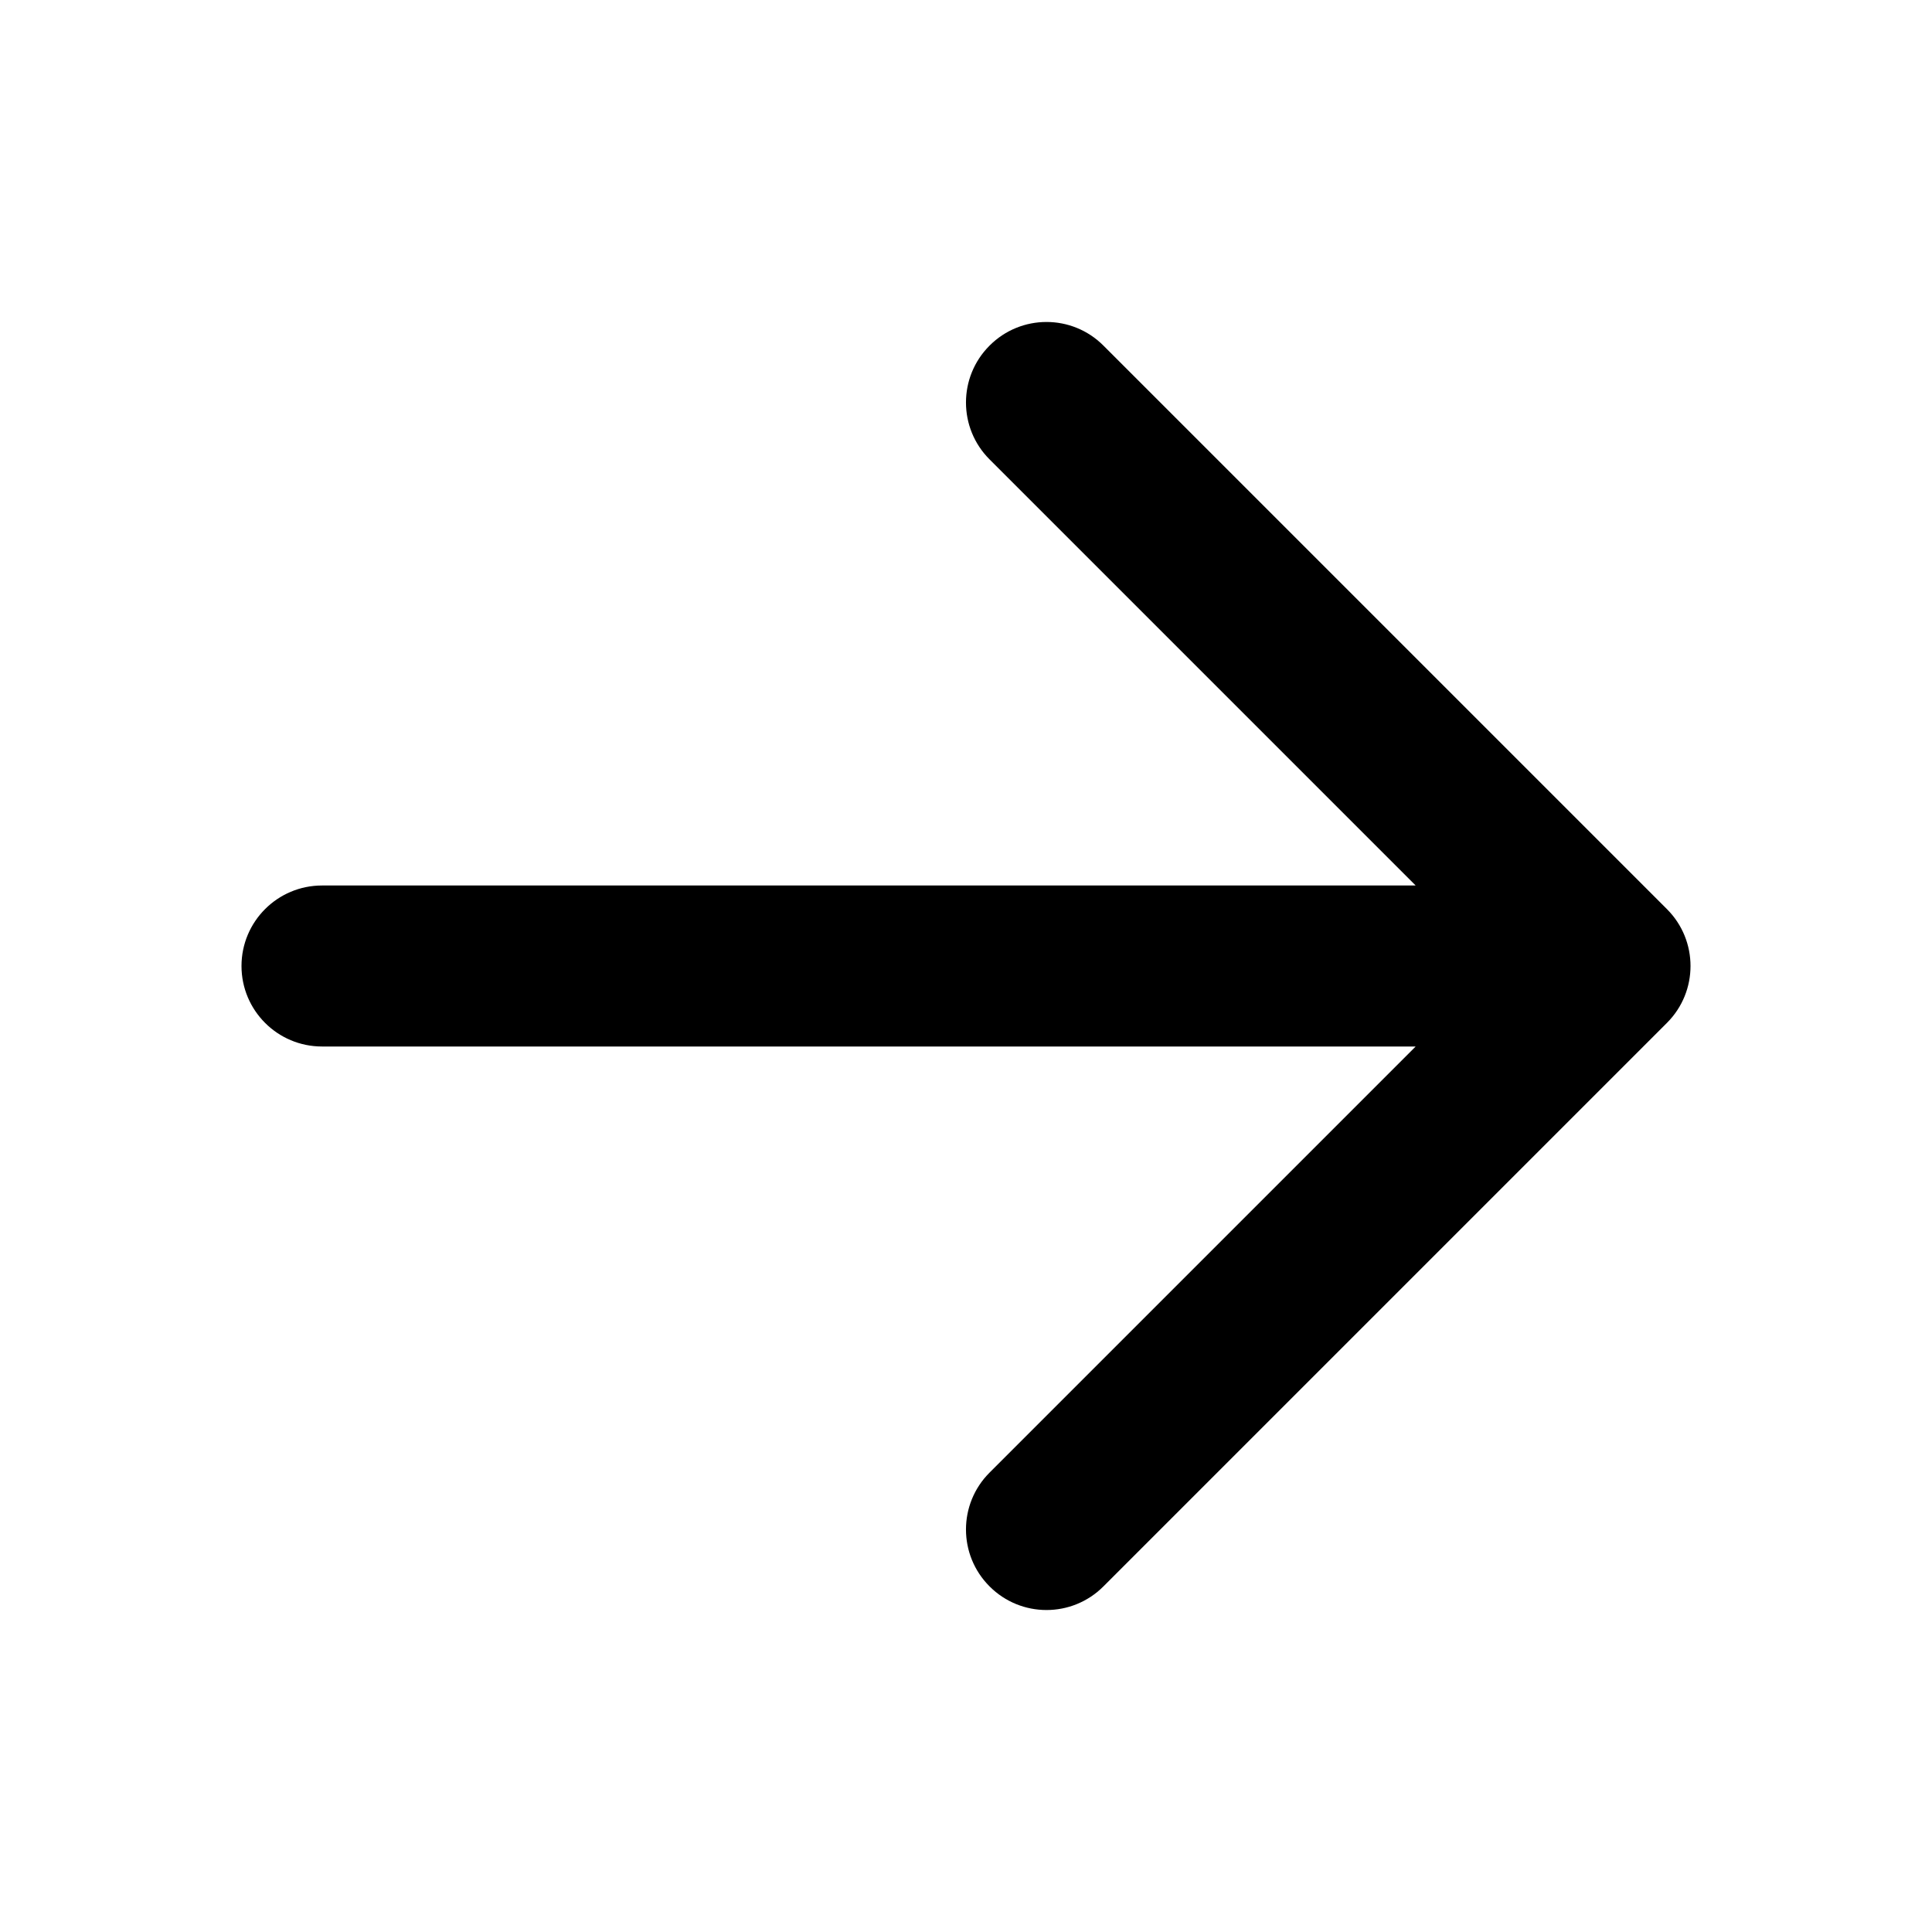
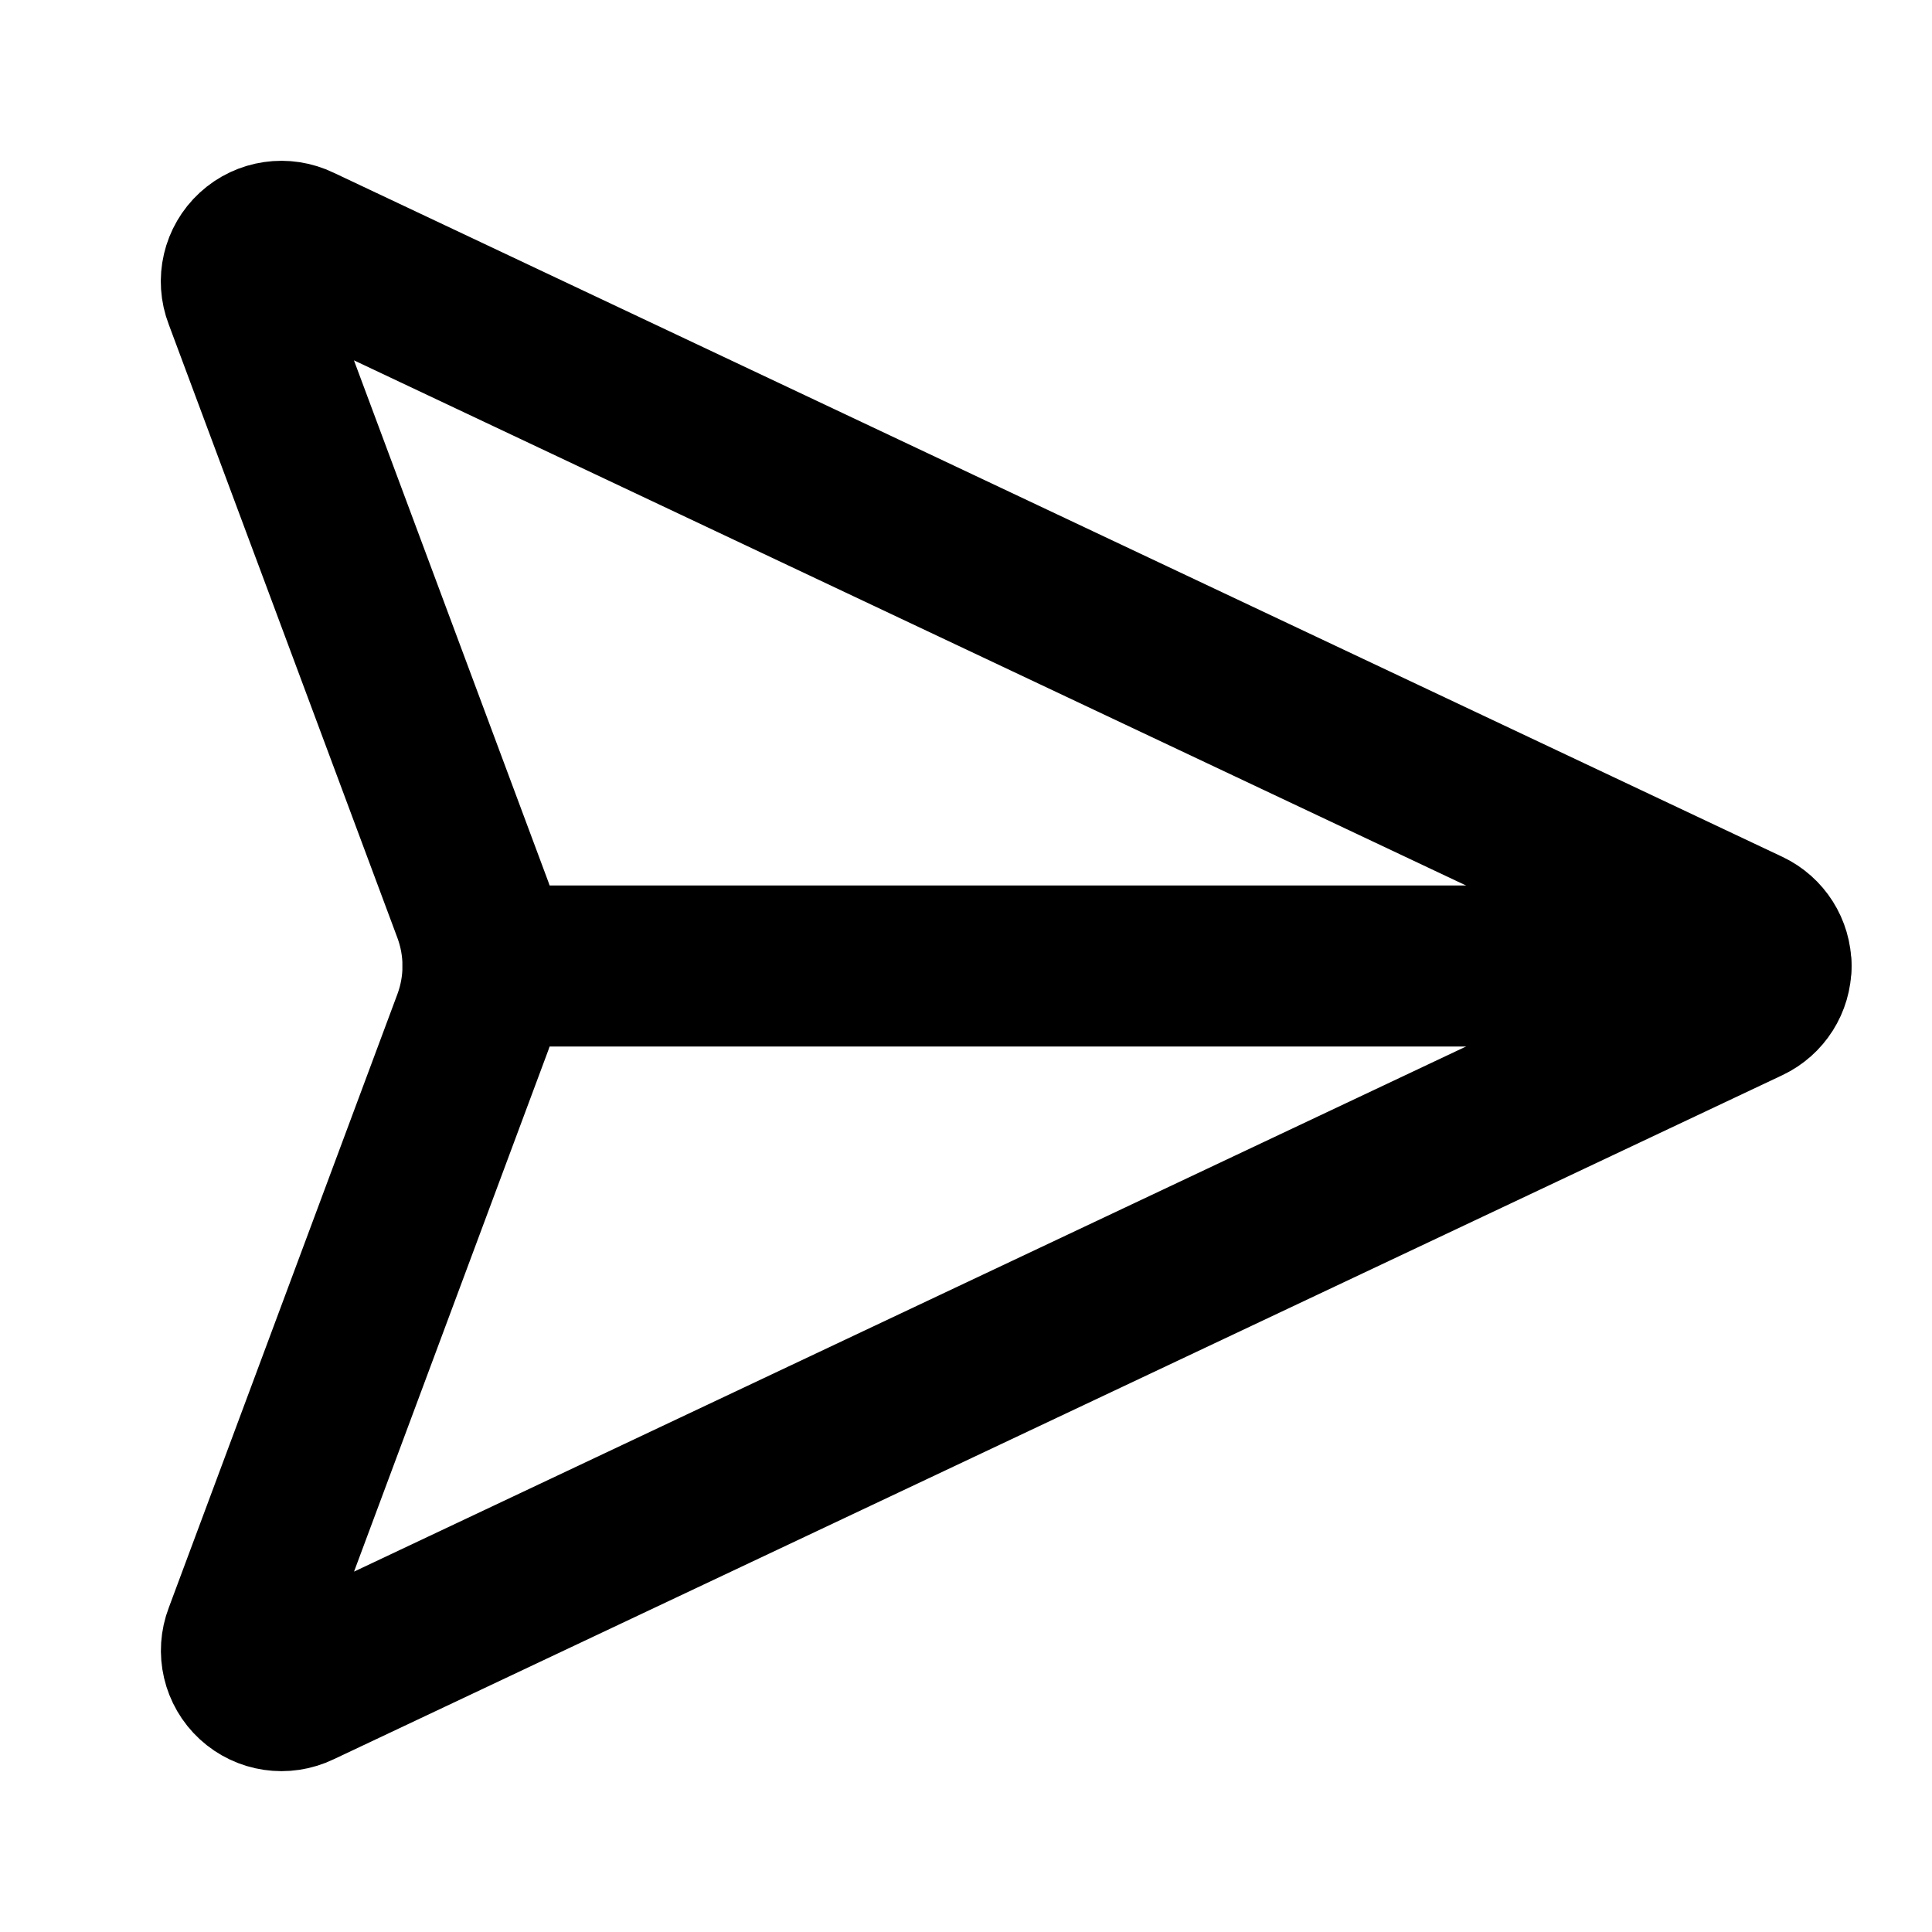
- <svg xmlns="http://www.w3.org/2000/svg" fill="none" height="24" viewBox="0 0 24 24" width="24">
-   <path clip-rule="evenodd" d="M12.293 4.293C12.683 3.902 13.317 3.902 13.707 4.293L20.707 11.293C21.098 11.683 21.098 12.317 20.707 12.707L13.707 19.707C13.317 20.098 12.683 20.098 12.293 19.707C11.902 19.317 11.902 18.683 12.293 18.293L17.586 13H4C3.448 13 3 12.552 3 12C3 11.448 3.448 11 4 11H17.586L12.293 5.707C11.902 5.317 11.902 4.683 12.293 4.293Z" fill="black" fill-rule="evenodd" />
+ <svg xmlns="http://www.w3.org/2000/svg" width="32" height="32" viewBox="0 0 24 24" fill="none" stroke="currentColor" stroke-width="2" stroke-linecap="round" stroke-linejoin="round" class="lucide lucide-send-horizontal-icon lucide-send-horizontal">
+   <path d="M3.714 3.048a.498.498 0 0 0-.683.627l2.843 7.627a2 2 0 0 1 0 1.396l-2.842 7.627a.498.498 0 0 0 .682.627l18-8.5a.5.5 0 0 0 0-.904z" />
+   <path d="M6 12h16" />
</svg>
